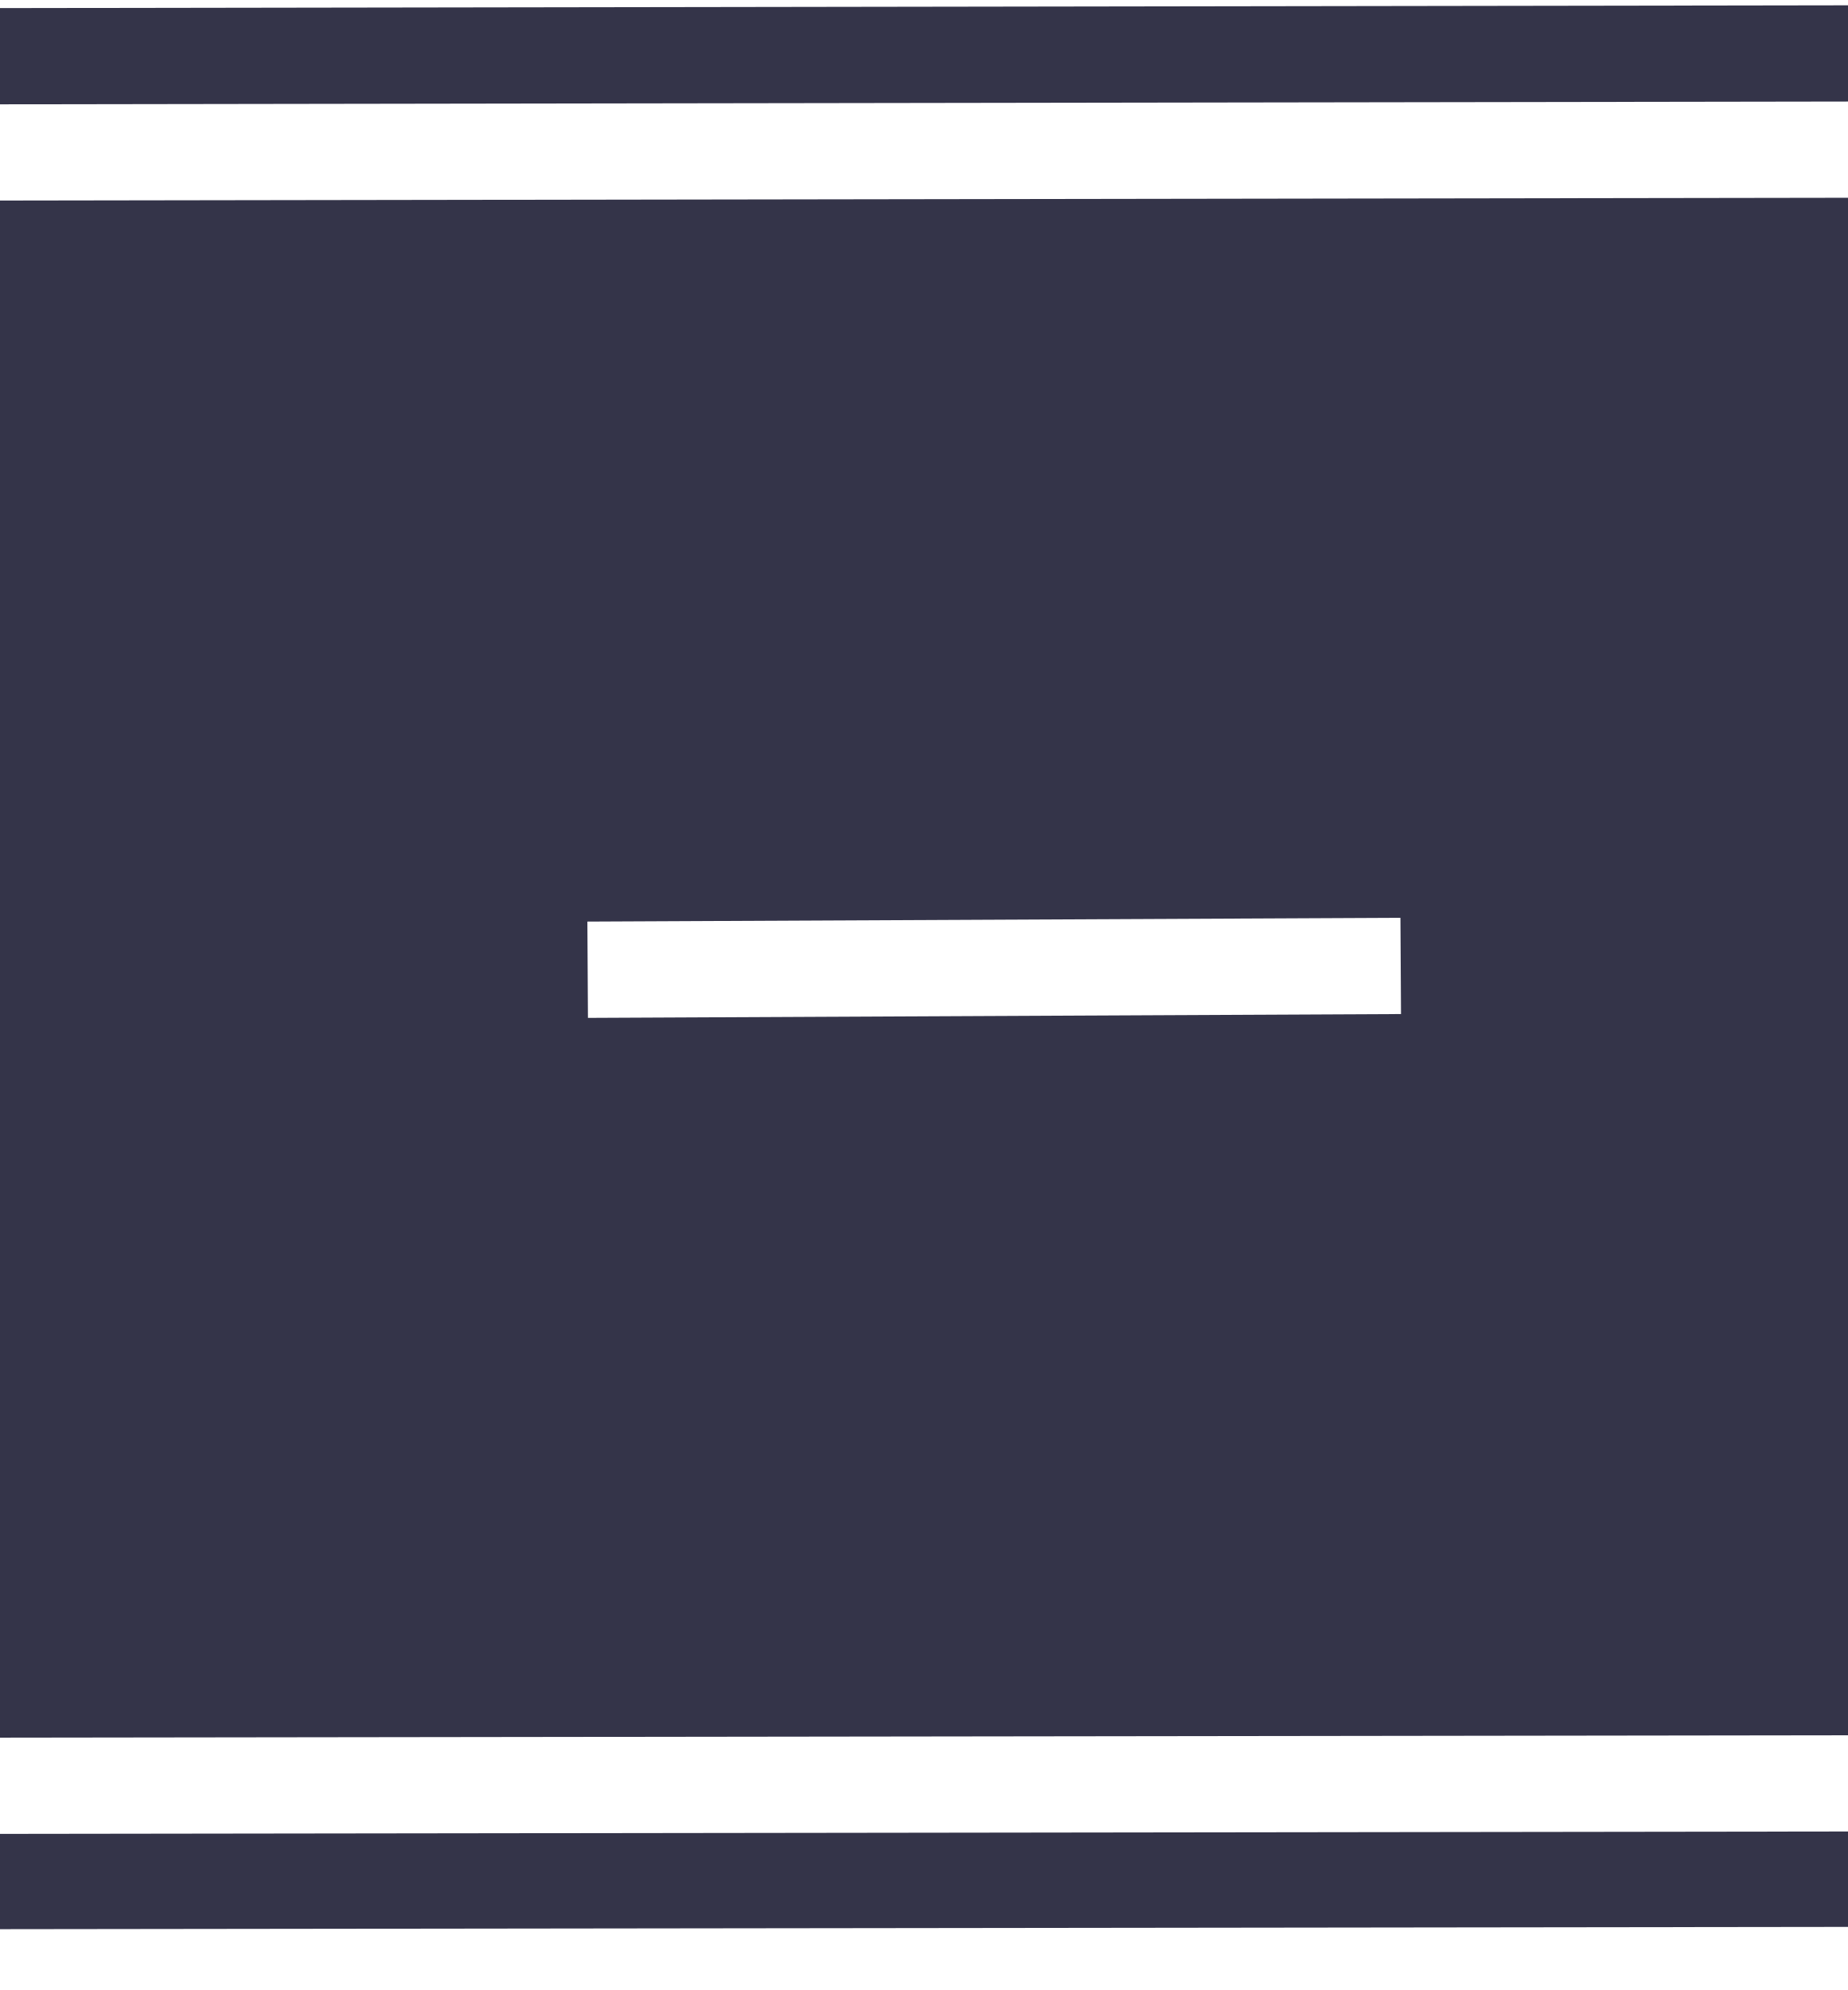
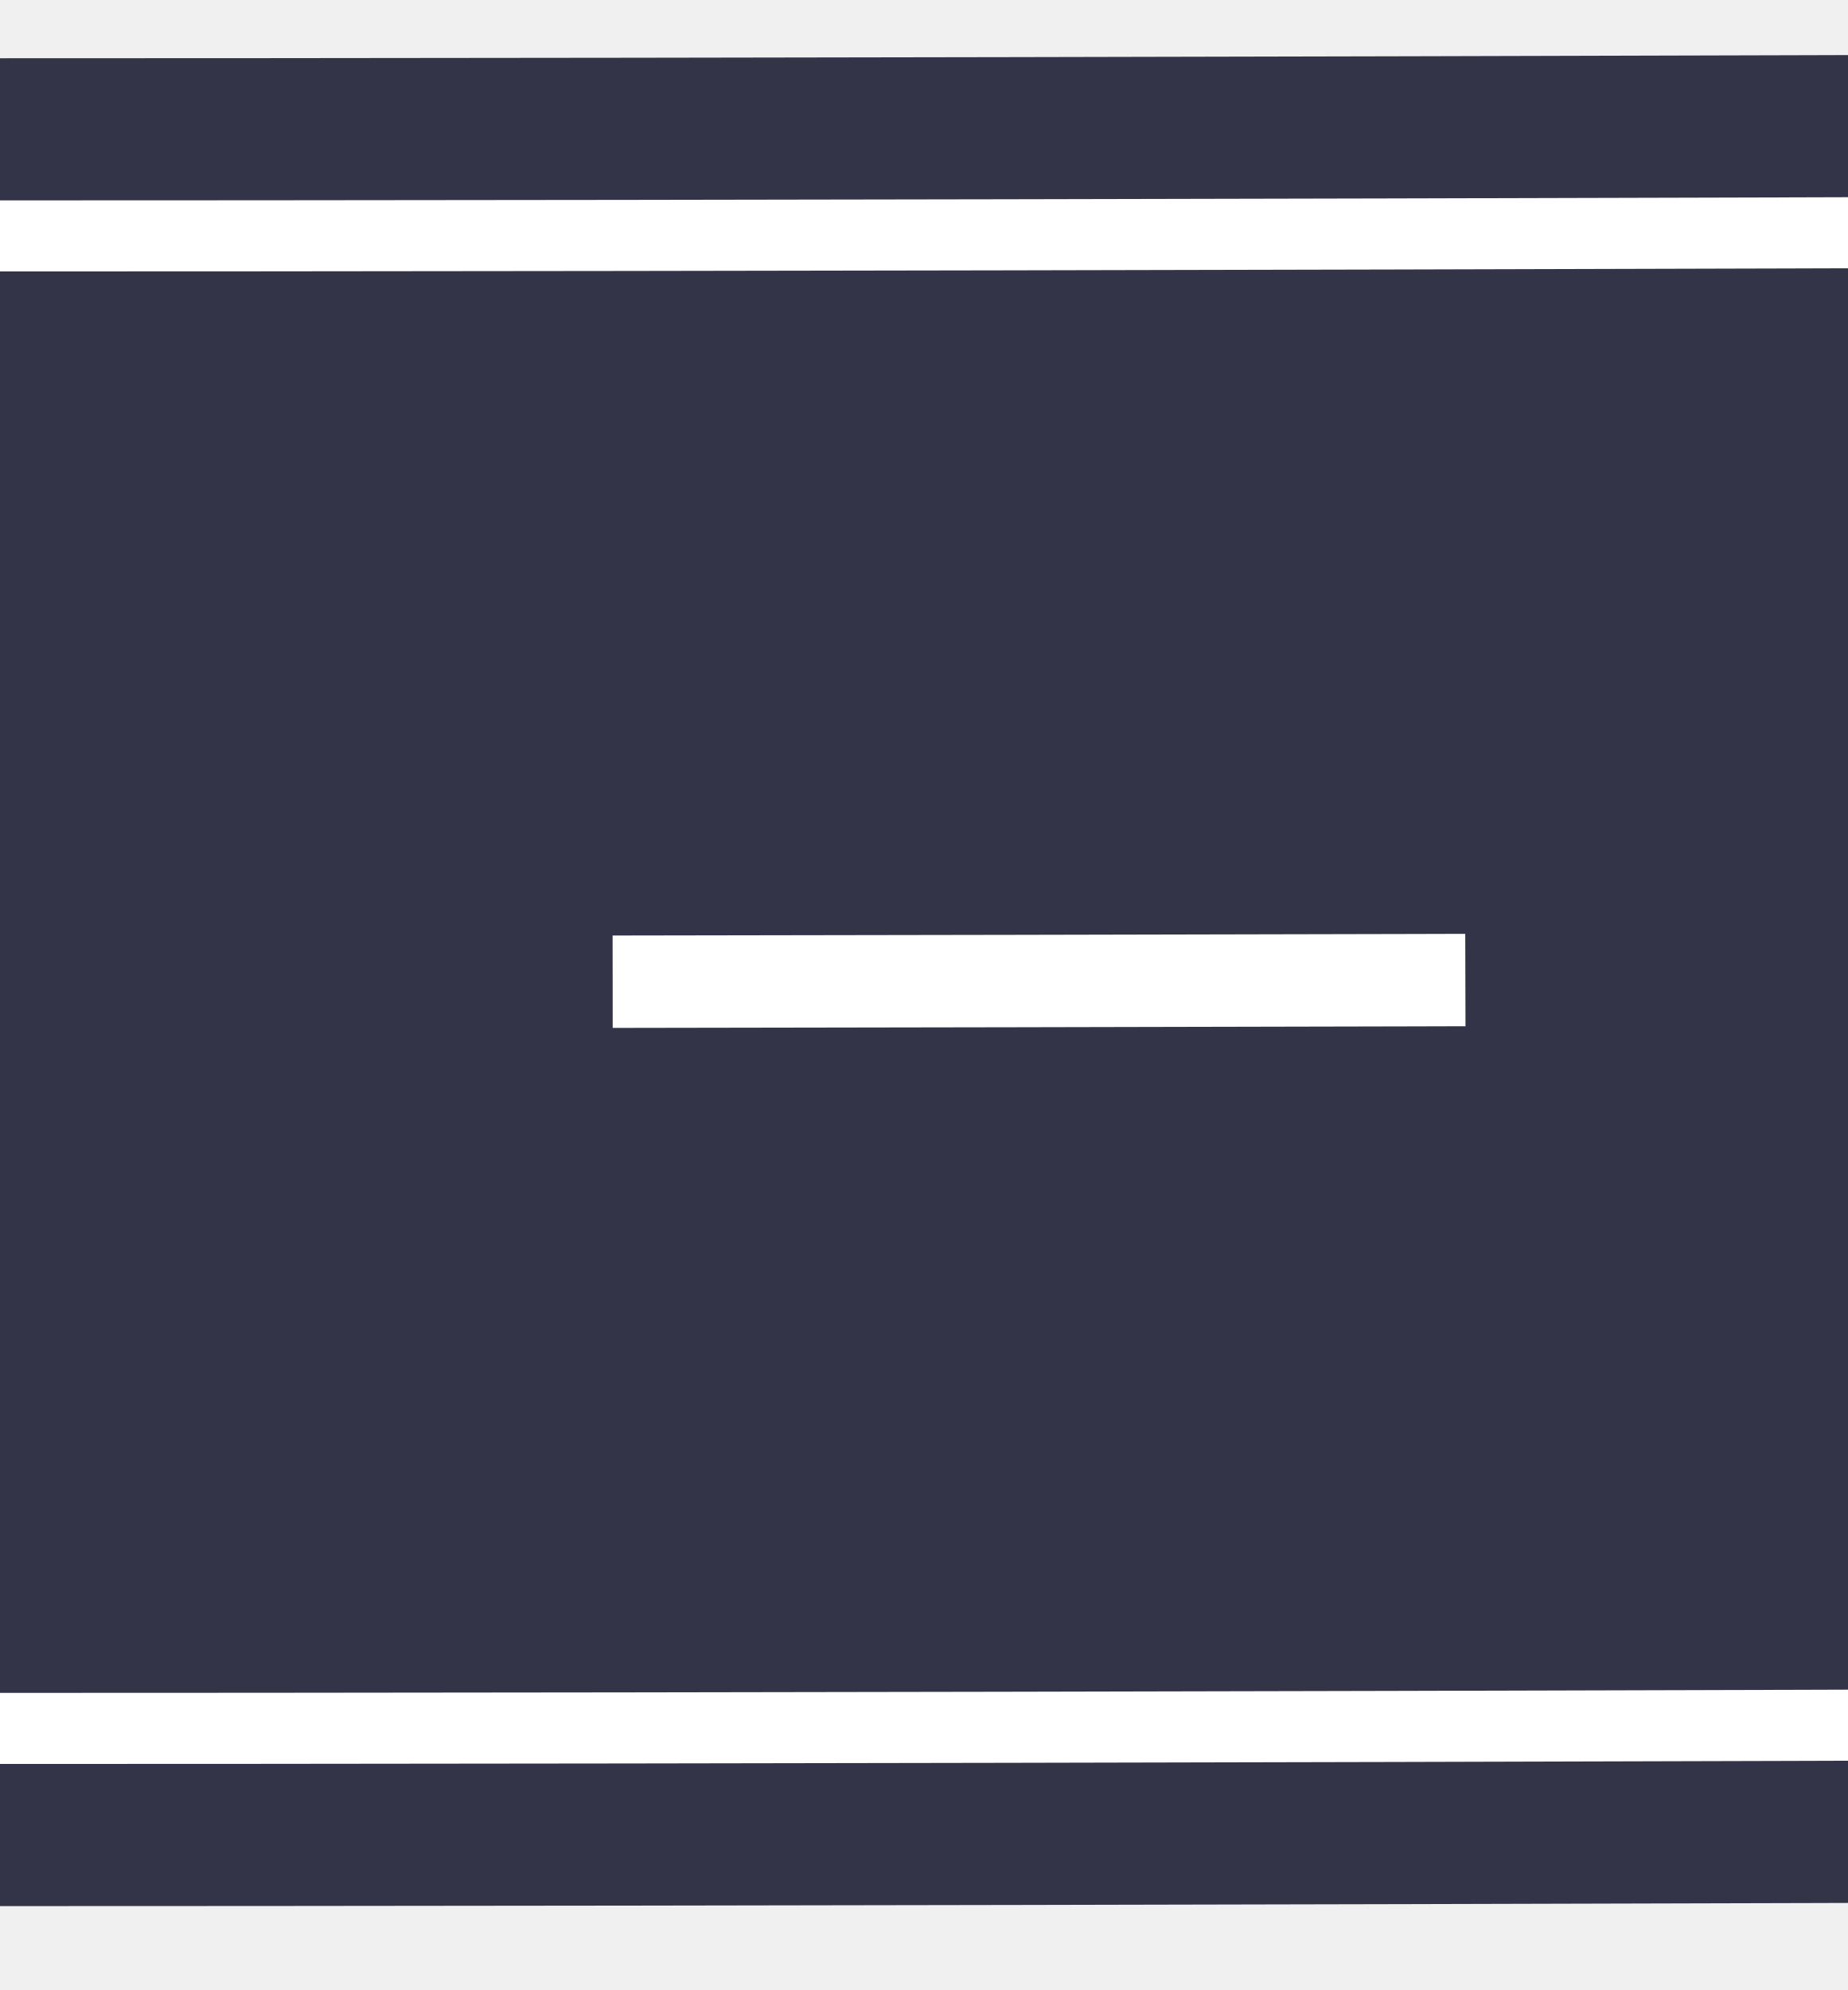
- <svg xmlns="http://www.w3.org/2000/svg" width="26" height="28" viewBox="0 0 26 28" fill="none">
-   <g clip-path="url(#clip0)">
-     <rect width="1532" height="5992" transform="translate(-1017 -1197)" fill="white" />
-     <path d="M-9.775 8.55C-9.723 13.966 -9.689 20.277 -9.671 27.156L197.025 26.902L196.966 -0.182L-9.473 0.128C-9.484 3.134 -9.681 6.139 -9.775 8.55Z" fill="#343449" />
-     <path d="M-9.775 8.549C-9.793 13.601 -9.7 19.383 -9.68 25.816L197.03 25.548L196.975 1.172L-9.478 1.482C-9.487 4.027 -9.696 6.491 -9.775 8.549Z" fill="white" />
-     <path d="M-9.774 8.55C-9.791 13.249 -9.697 18.625 -9.689 24.462L197.021 24.194L196.971 2.526L-9.482 2.836C-9.59 4.894 -9.697 6.871 -9.774 8.55Z" fill="#343449" />
-     <path d="M19.716 14.268L19.708 12.914L8.266 12.967L8.274 14.322L19.716 14.268Z" fill="white" />
-   </g>
+ <svg xmlns="http://www.w3.org/2000/svg" id="new_roads" data-name="new roads" viewBox="0 0 26 28">
  <defs>
-     <clipPath id="clip0">
-       <rect width="1532" height="5992" fill="white" transform="translate(-1017 -1197)" />
-     </clipPath>
+     <style>.cls-1,.cls-2,.cls-3{fill:none;stroke-miterlimit:10;}.cls-1{stroke:#343449;stroke-linecap:round;stroke-width:26px;}.cls-2,.cls-3{stroke:#fff;}.cls-2{stroke-width:1.3px;stroke-dasharray:12;}</style>
  </defs>
+   <path class="cls-1" d="M140.62,13.16S51,13.82-1.3,13.82" />
+   <path class="cls-2" d="M140.62,13.16S51,13.82-1.3,13.82" />
+   <path class="cls-3" d="M140.69,23.66c-.89,0-90.26.66-142,.66" />
+   <path class="cls-3" d="M-1.3,3.32c51.65,0,140.94-.65,141.84-.66h.08" />
</svg>
